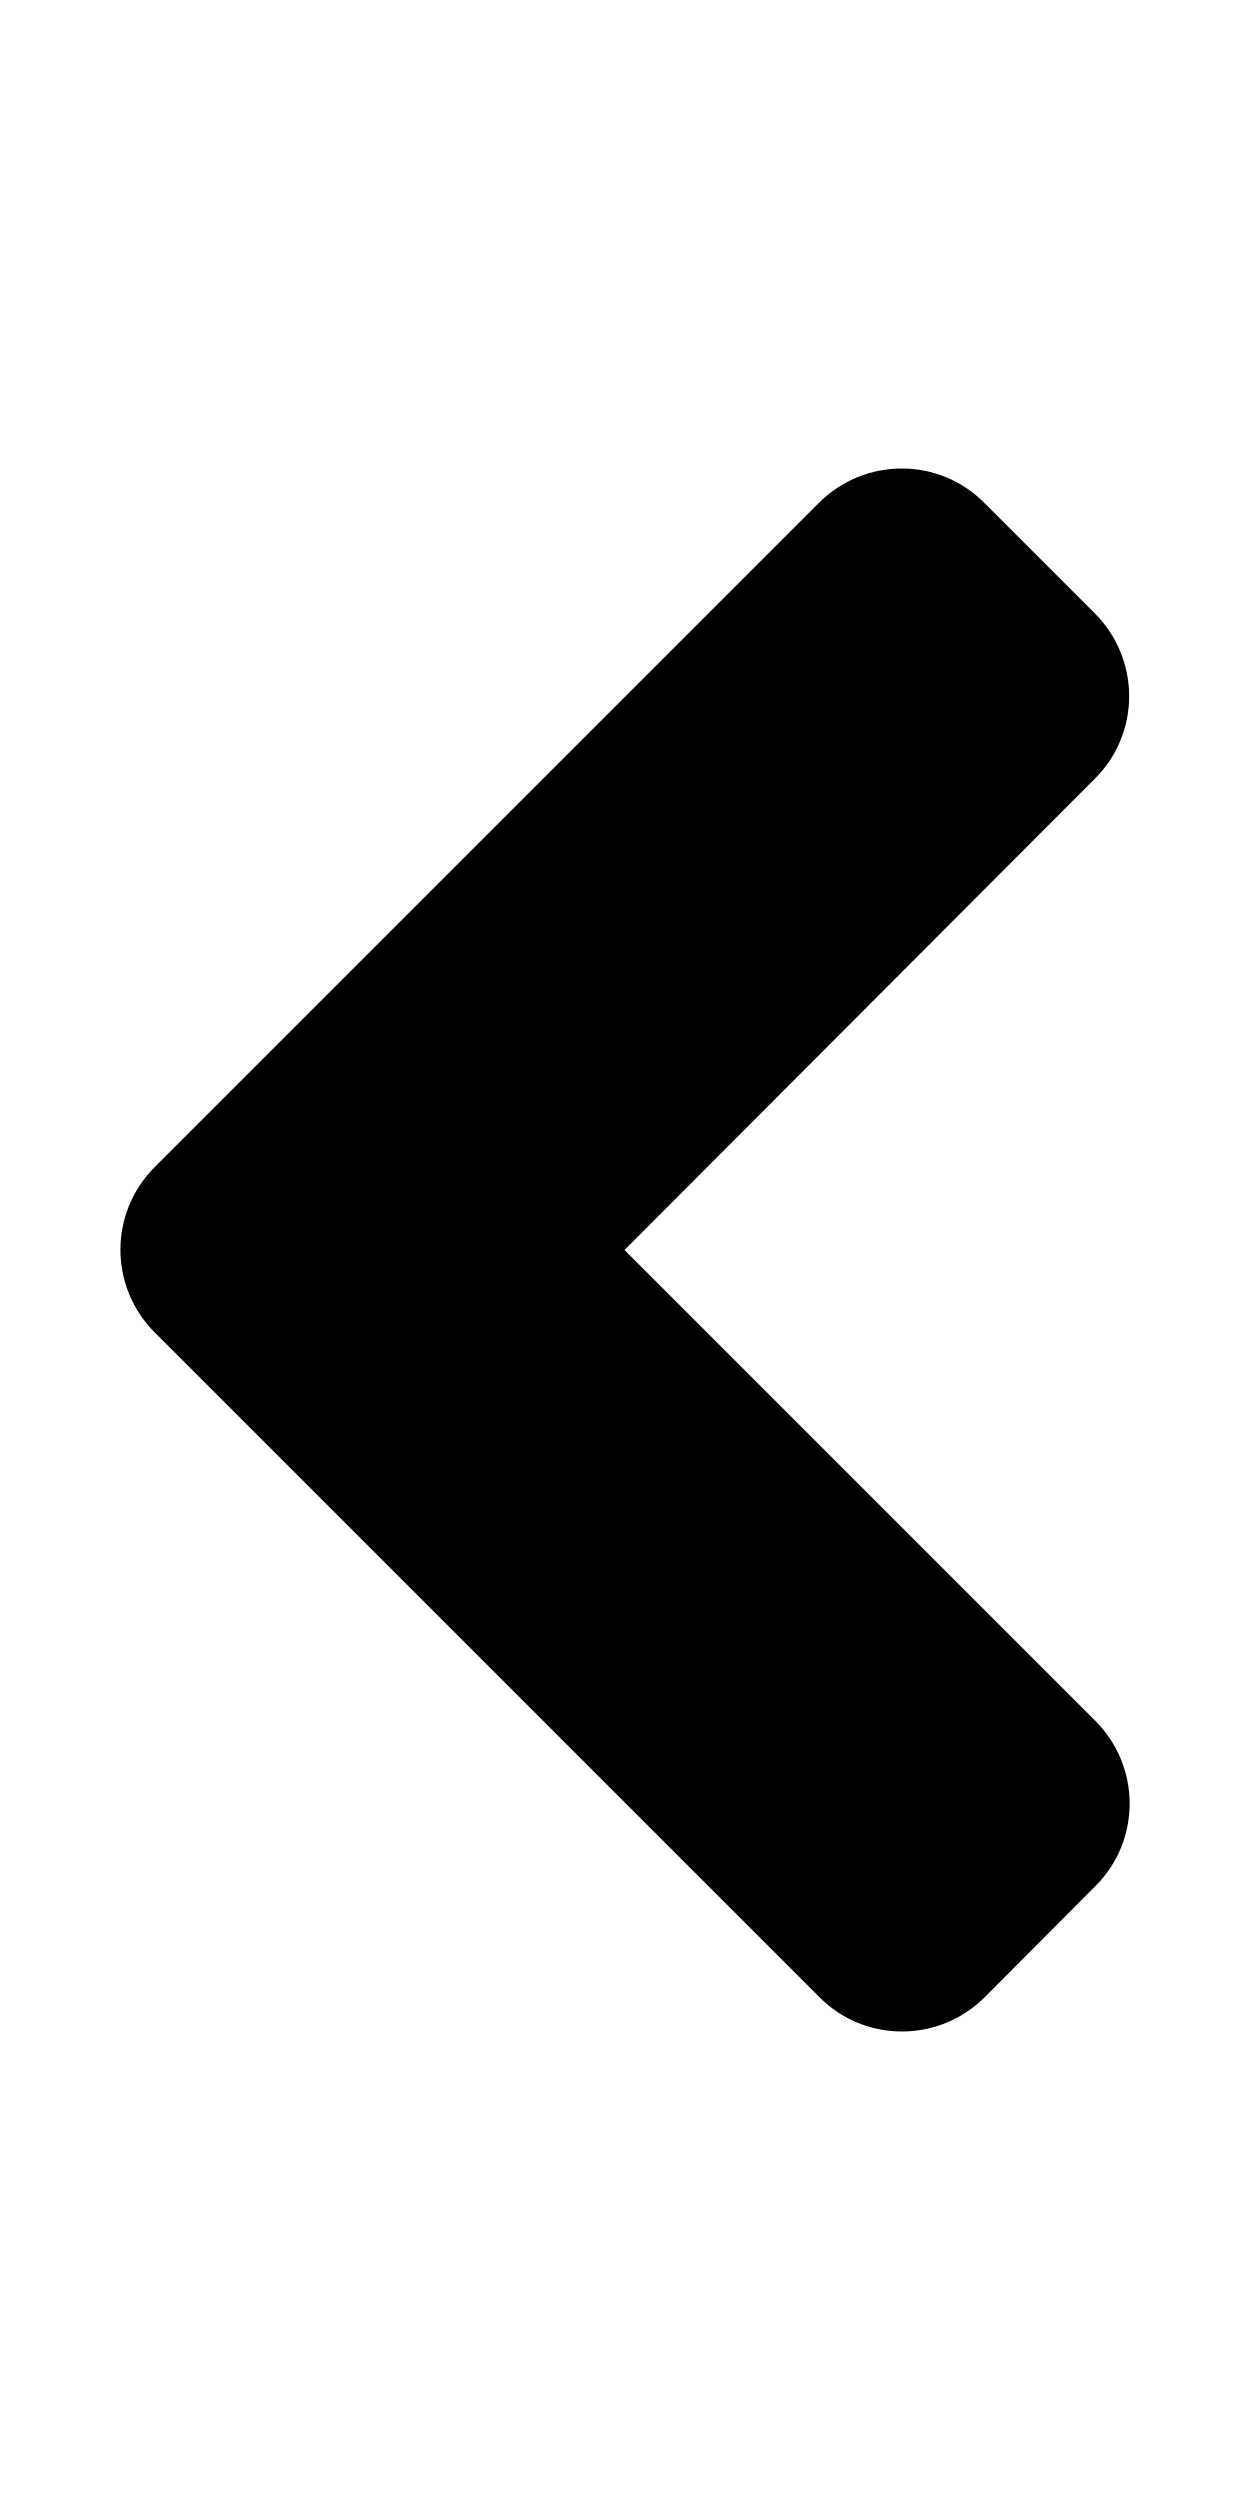
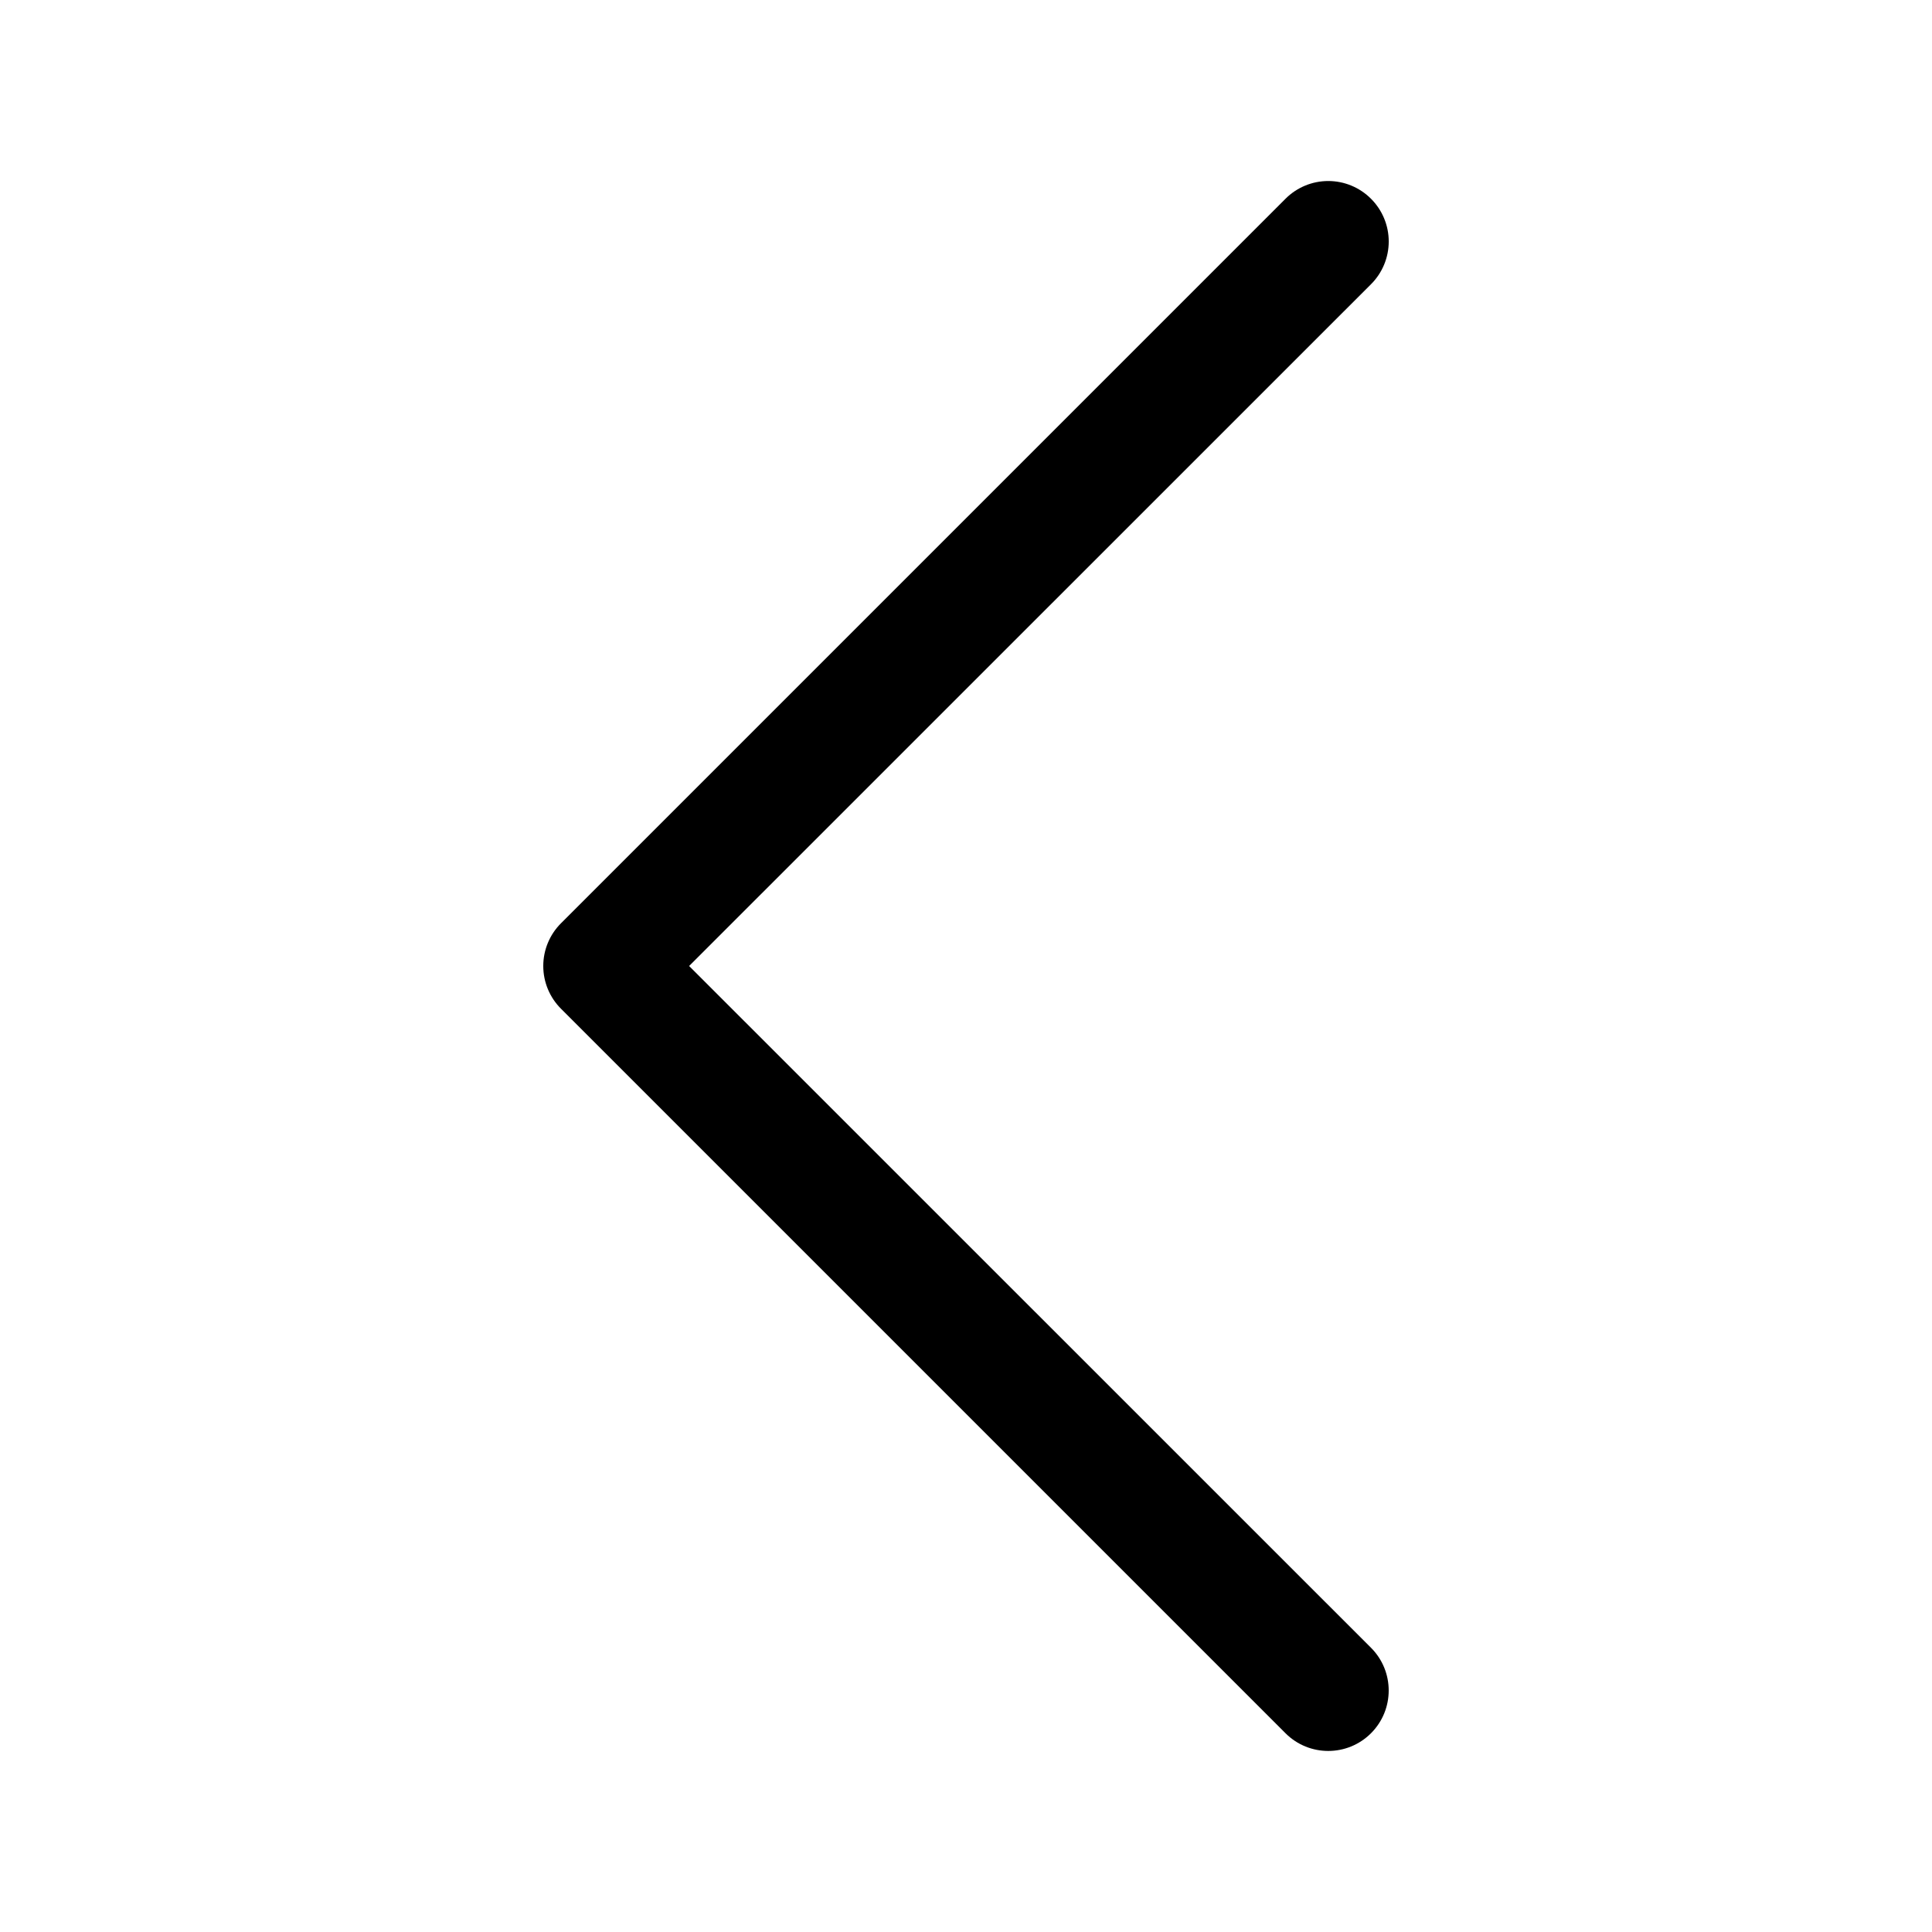
- <svg xmlns="http://www.w3.org/2000/svg" aria-hidden="true" focusable="false" role="img" viewBox="0 0 256 512">
-   <path fill="currentColor" d="M31.7 239l136-136c9.4-9.4 24.6-9.4 33.9 0l22.6 22.6c9.4 9.4 9.4 24.6 0 33.9L127.9 256l96.4 96.4c9.4 9.4 9.4 24.6 0 33.9L201.7 409c-9.4 9.4-24.6 9.4-33.9 0l-136-136c-9.5-9.4-9.5-24.6-.1-34z" />
+ <svg xmlns="http://www.w3.org/2000/svg" viewBox="0 0 16 16" fill="currentColor">
+   <path fill-rule="evenodd" d="M11.354 1.646a.5.5 0 0 1 0 .708L5.707 8l5.647 5.646a.5.5 0 0 1-.708.708l-6-6a.5.5 0 0 1 0-.708l6-6a.5.5 0 0 1 .708 0z" />
</svg>
